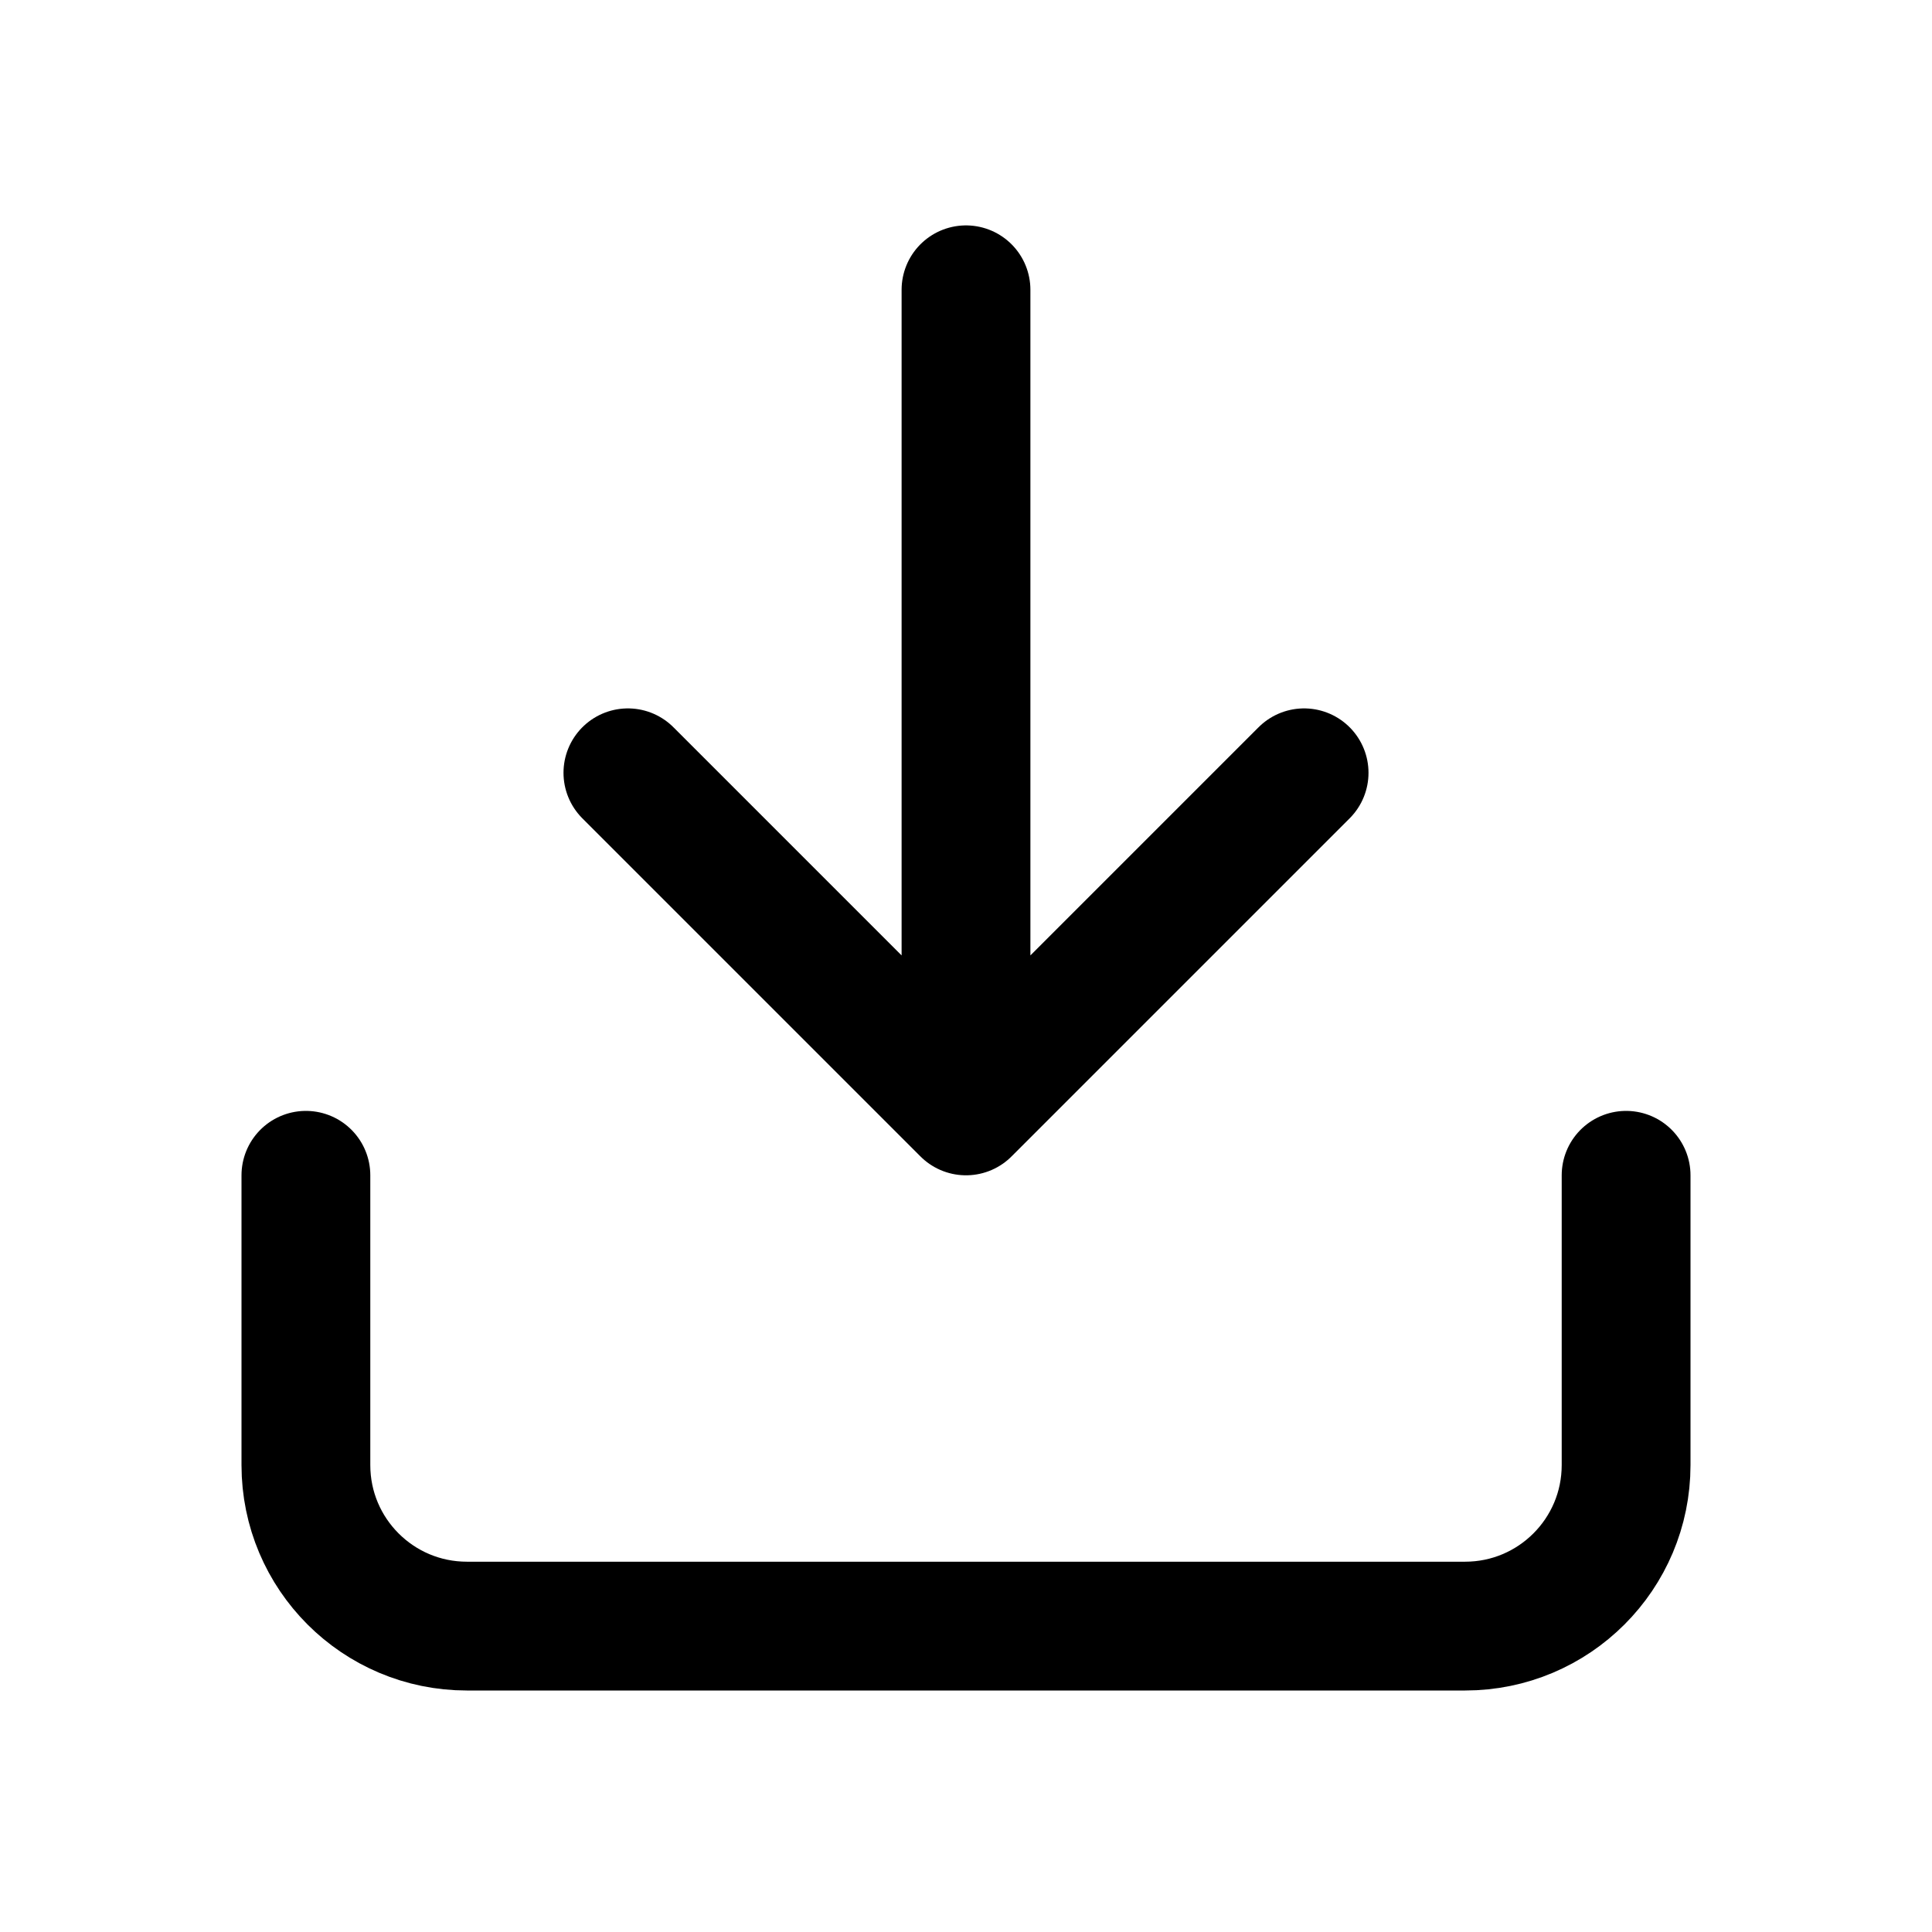
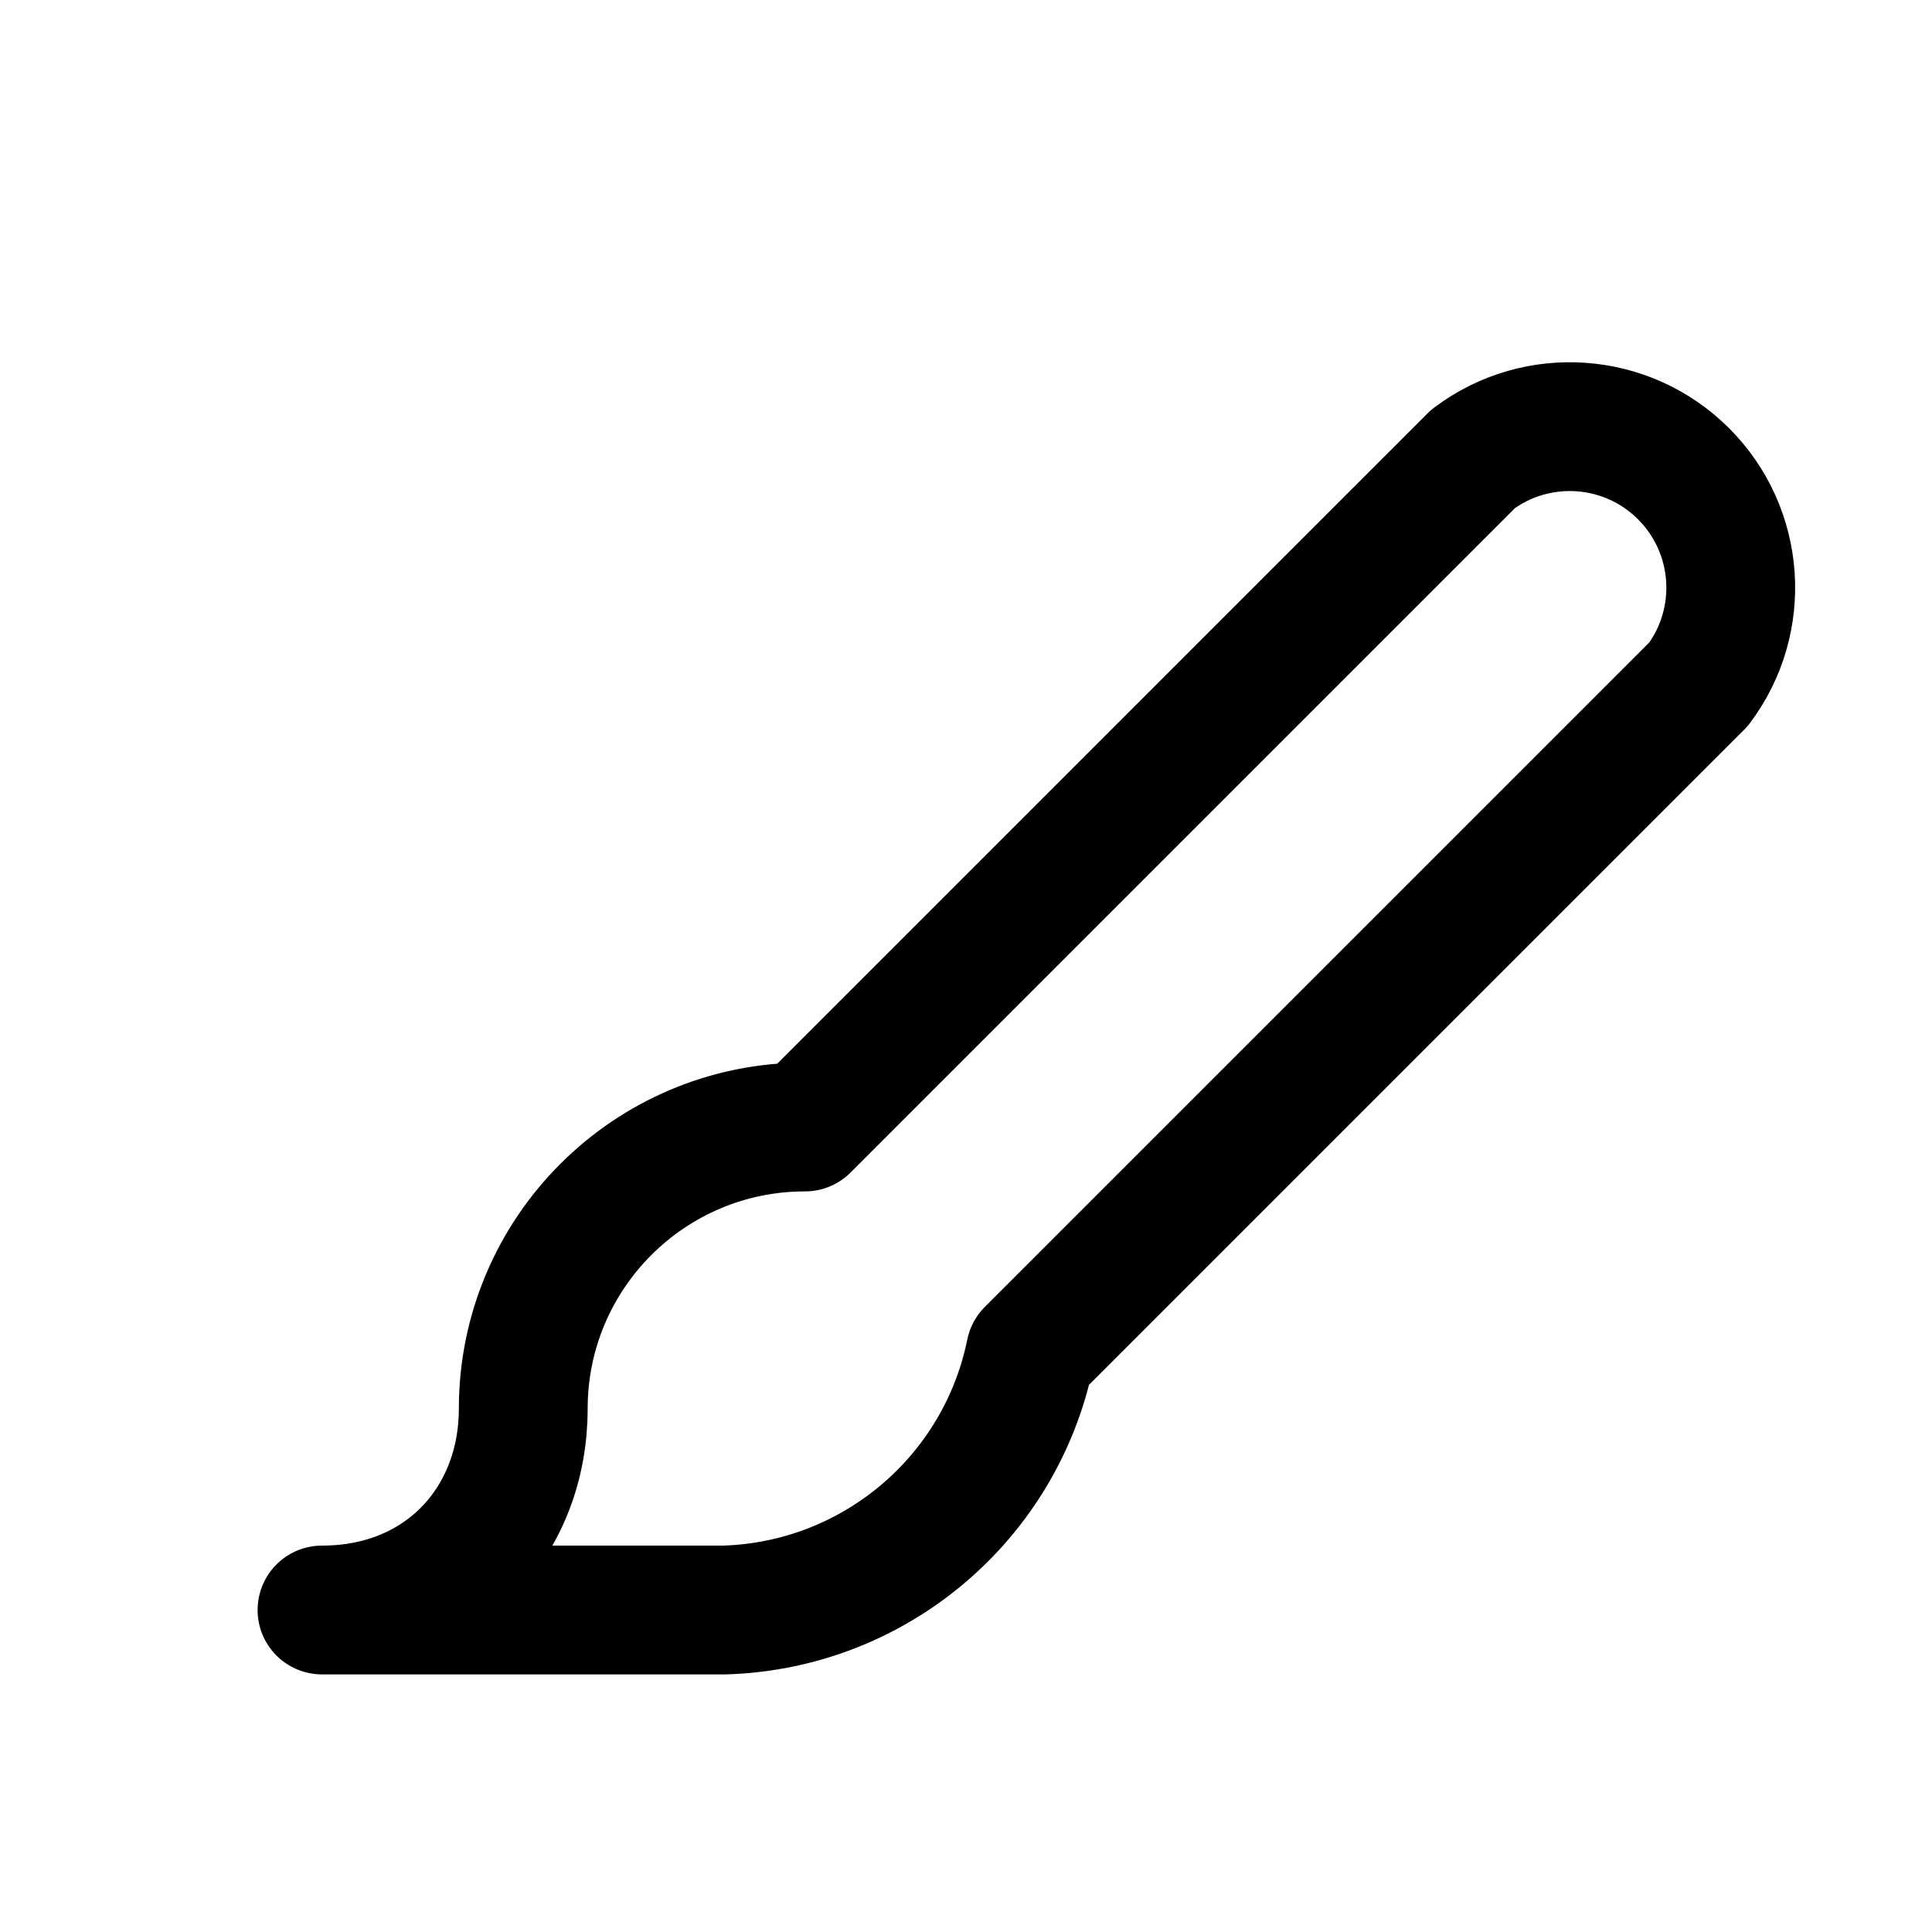
<svg xmlns="http://www.w3.org/2000/svg" viewBox="0 0 24 24" fill="none" stroke="#000" stroke-width="1.6" stroke-linecap="round" stroke-linejoin="round">
-   <path d="M12 3.6v10.2M7.8 9.6l4.2 4.2 4.2-4.2" />
-   <path d="M3.8 14.6v3.6a2 2 0 0 0 2 2h12.4a2 2 0 0 0 2-2v-3.6" />
+   <path d="M10 14l8.3-8.3a2 2 0 0 1 2.8 2.8L12.8 16.8M10 14a3.5 3.5 0 0 0-3.5 3.5c0 1.4-1 2.5-2.5 2.5h5a4 4 0 0 0 3.8-3.2" />
</svg>
